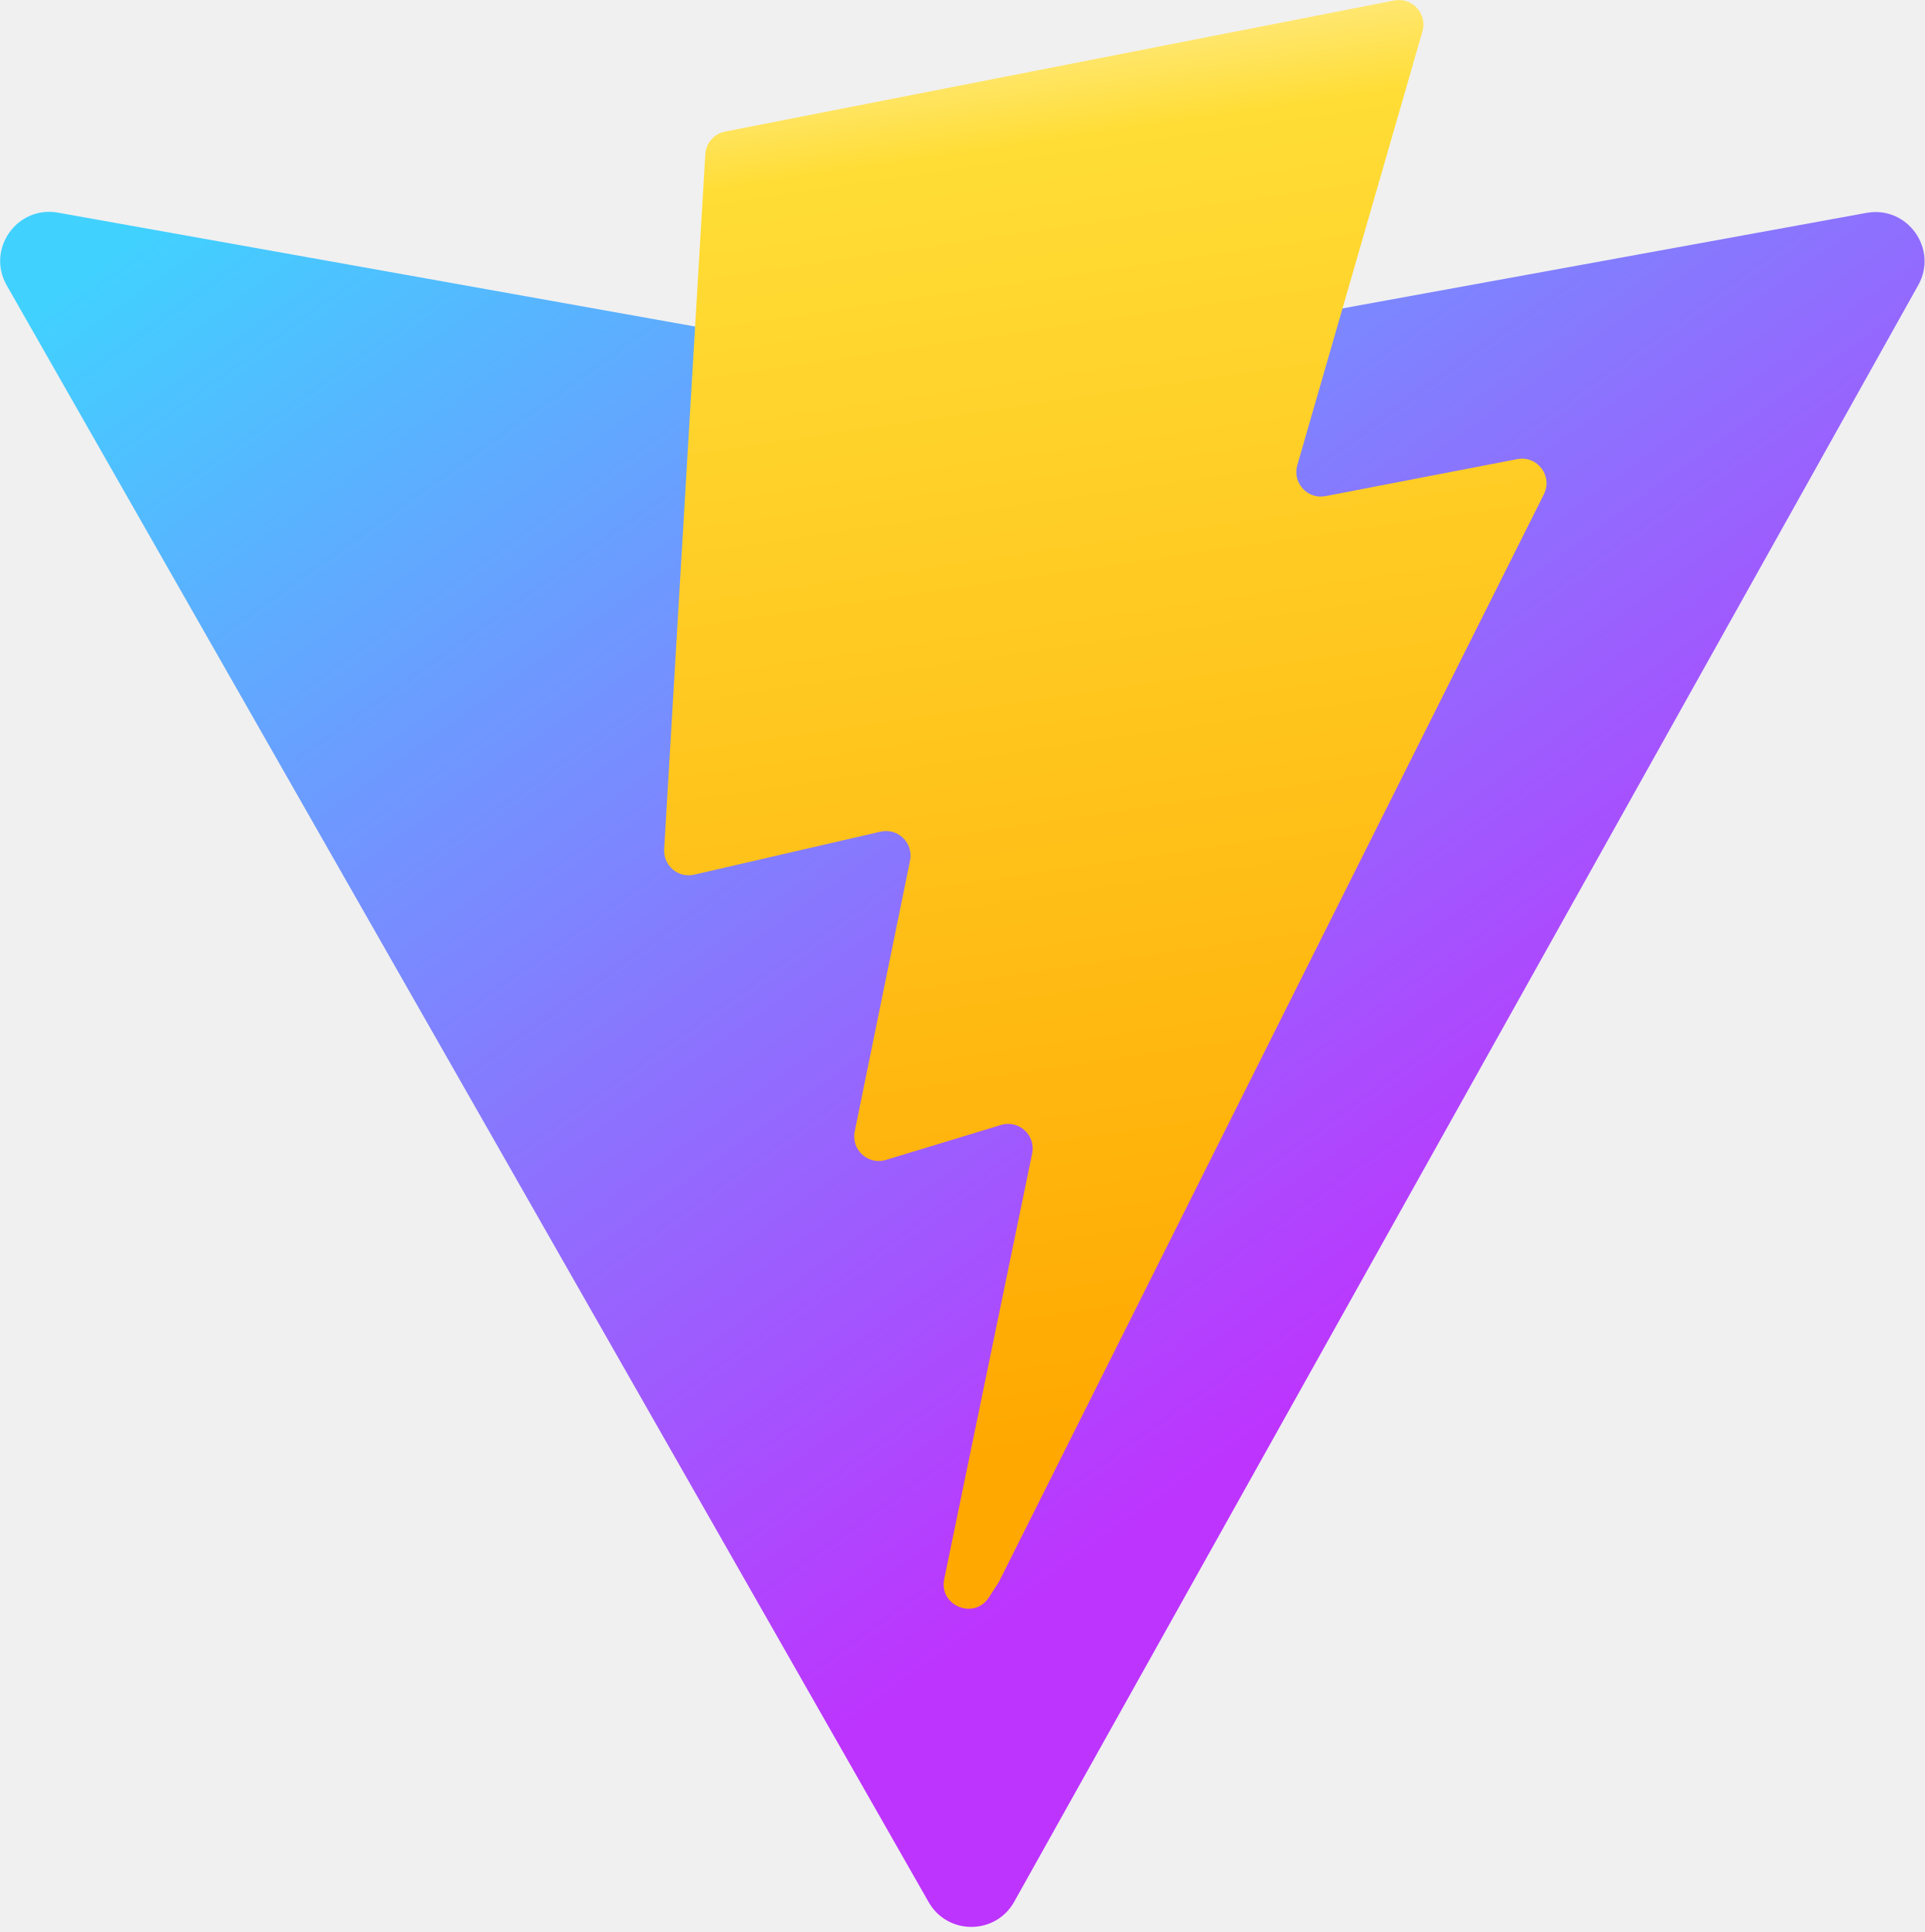
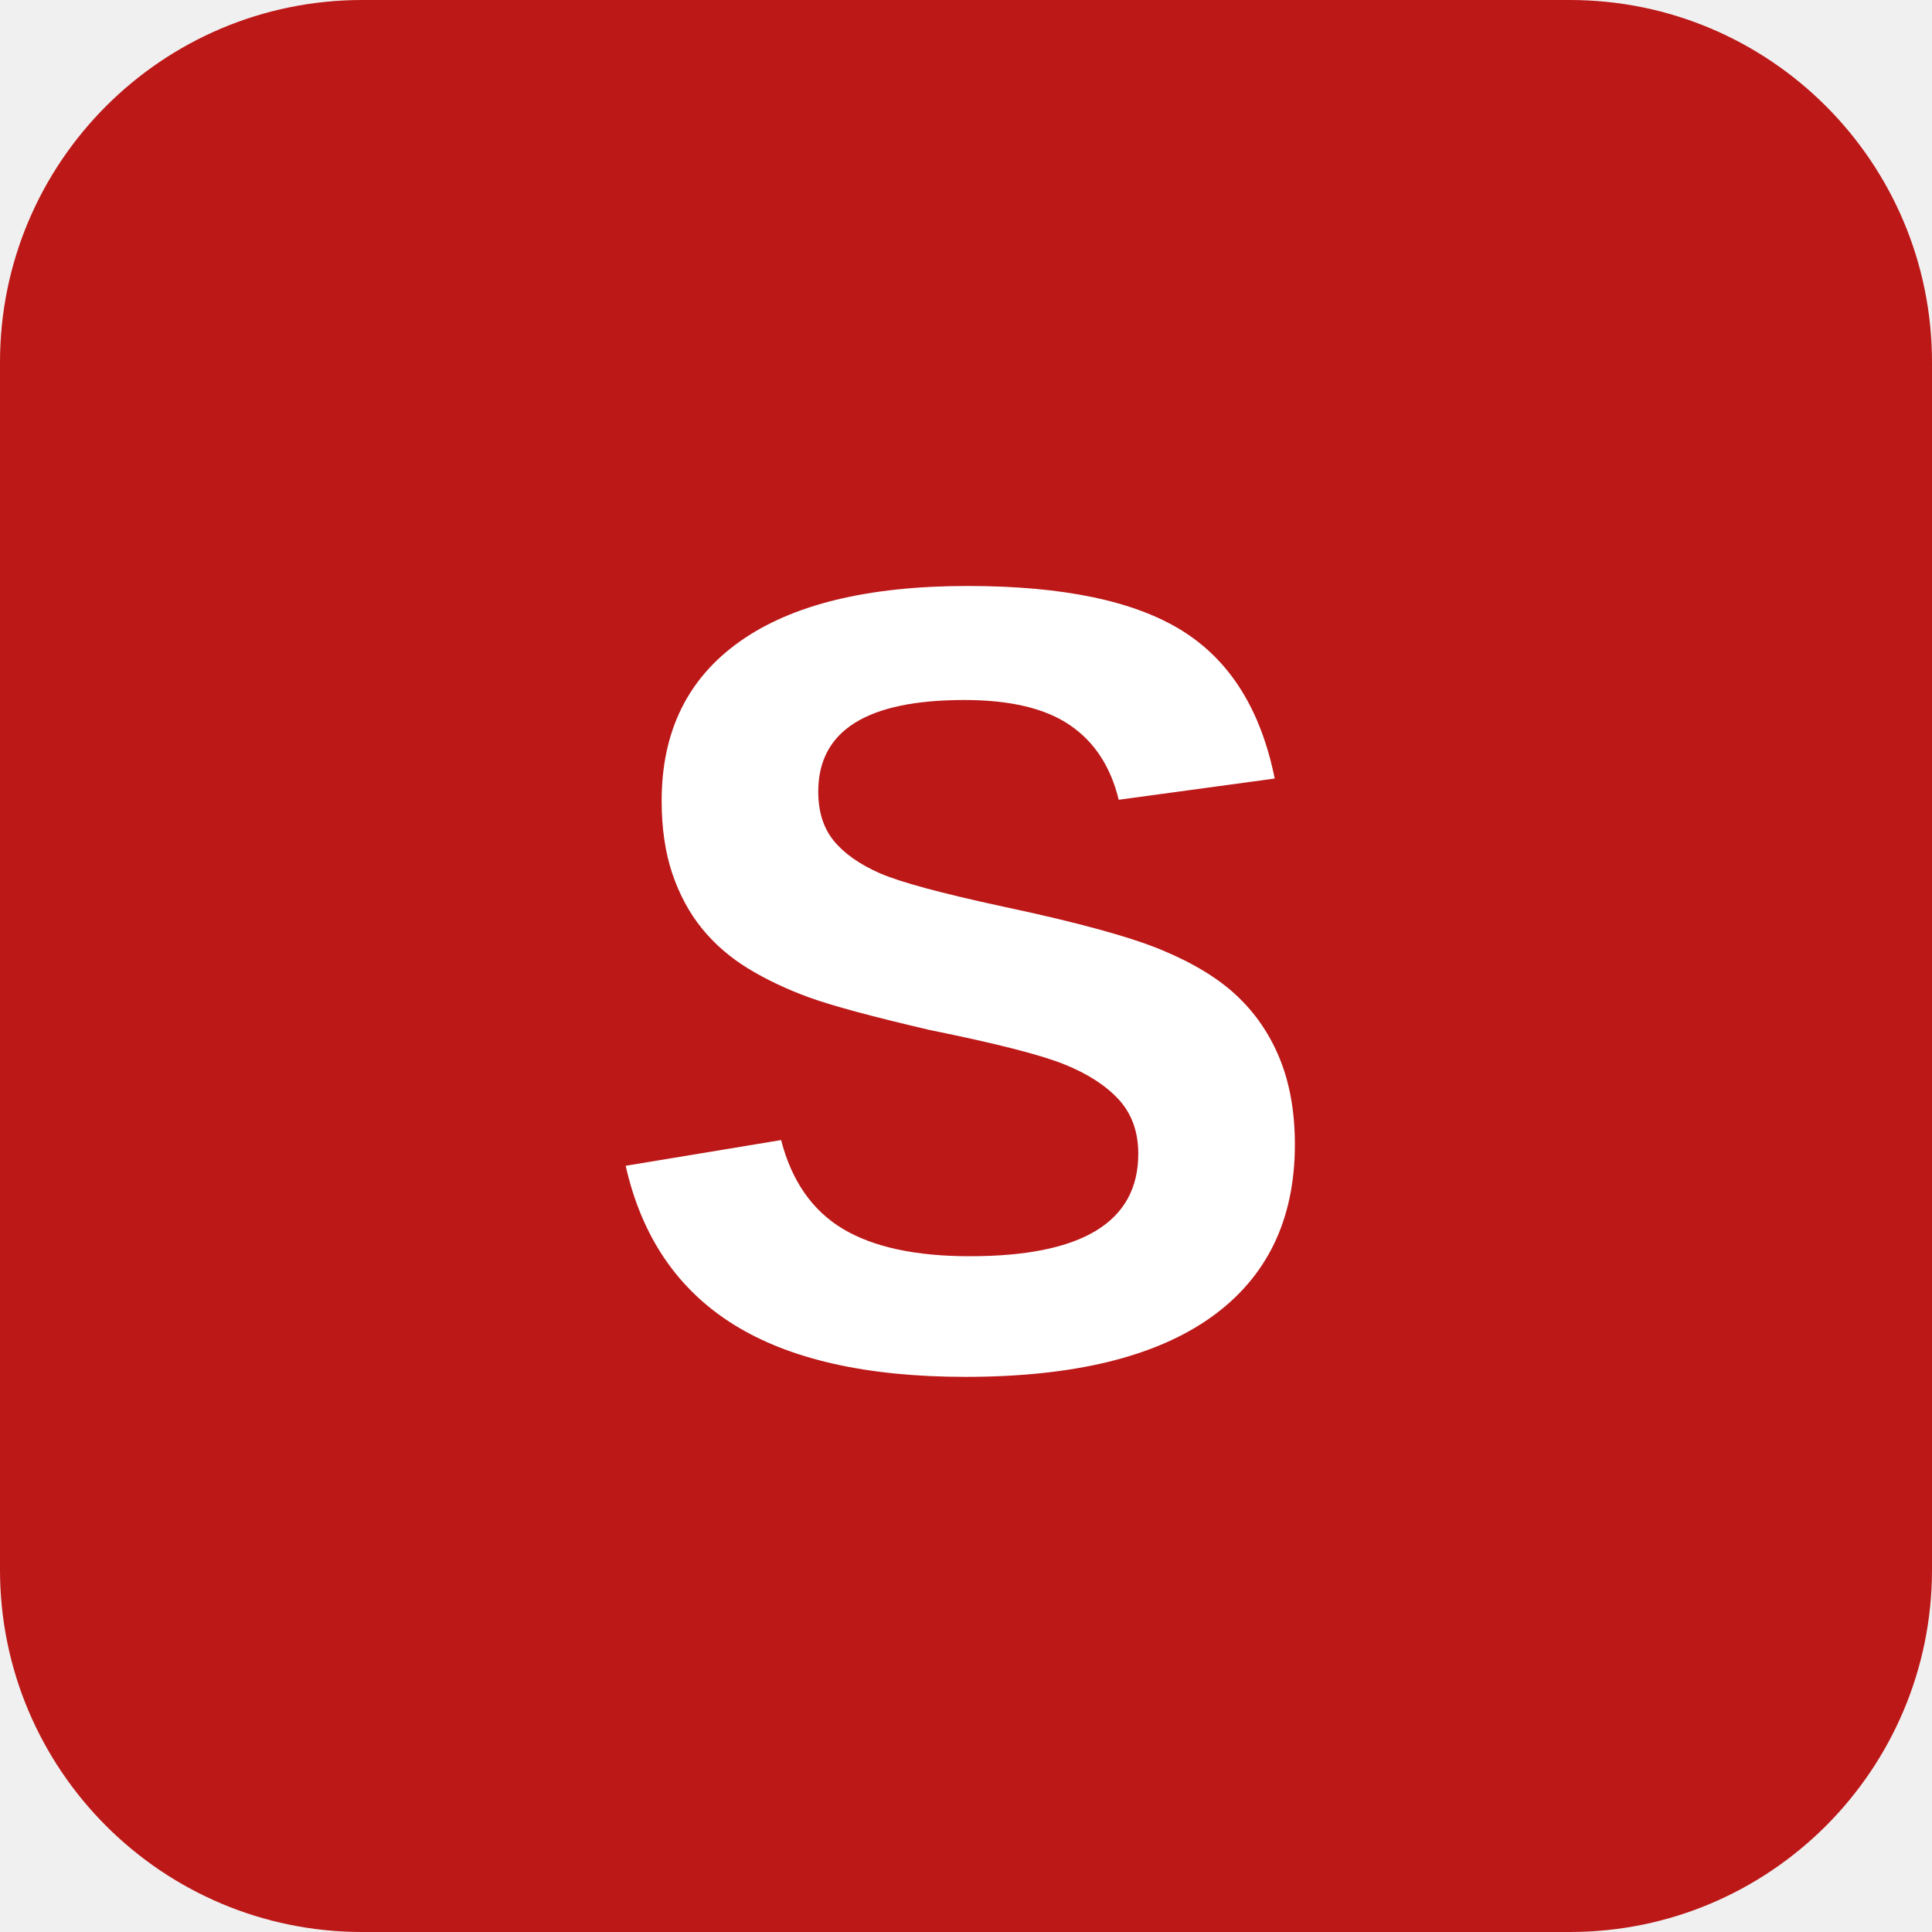
- <svg xmlns="http://www.w3.org/2000/svg" aria-hidden="true" role="img" class="iconify iconify--logos" width="31.88" height="32" preserveAspectRatio="xMidYMid meet" viewBox="0 0 256 257">
-   <defs>
-     <linearGradient id="IconifyId1813088fe1fbc01fb466" x1="-.828%" x2="57.636%" y1="7.652%" y2="78.411%">
-       <stop offset="0%" stop-color="#41D1FF" />
-       <stop offset="100%" stop-color="#BD34FE" />
-     </linearGradient>
-     <linearGradient id="IconifyId1813088fe1fbc01fb467" x1="43.376%" x2="50.316%" y1="2.242%" y2="89.03%">
-       <stop offset="0%" stop-color="#FFEA83" />
-       <stop offset="8.333%" stop-color="#FFDD35" />
-       <stop offset="100%" stop-color="#FFA800" />
-     </linearGradient>
-   </defs>
-   <path fill="url(#IconifyId1813088fe1fbc01fb466)" d="M255.153 37.938L134.897 252.976c-2.483 4.44-8.862 4.466-11.382.048L.875 37.958c-2.746-4.814 1.371-10.646 6.827-9.67l120.385 21.517a6.537 6.537 0 0 0 2.322-.004l117.867-21.483c5.438-.991 9.574 4.796 6.877 9.62Z" />
-   <path fill="url(#IconifyId1813088fe1fbc01fb467)" d="M185.432.063L96.44 17.501a3.268 3.268 0 0 0-2.634 3.014l-5.474 92.456a3.268 3.268 0 0 0 3.997 3.378l24.777-5.718c2.318-.535 4.413 1.507 3.936 3.838l-7.361 36.047c-.495 2.426 1.782 4.5 4.151 3.78l15.304-4.649c2.372-.72 4.652 1.36 4.15 3.788l-11.698 56.621c-.732 3.542 3.979 5.473 5.943 2.437l1.313-2.028l72.516-144.72c1.215-2.423-.88-5.186-3.54-4.672l-25.505 4.922c-2.396.462-4.435-1.77-3.759-4.114l16.646-57.705c.677-2.35-1.37-4.583-3.769-4.113Z" />
+ <svg xmlns="http://www.w3.org/2000/svg" viewBox="0 0 256 256">
+   <rect width="256" height="256" rx="48" fill="#bc1818" />
+   <text x="128" y="139" text-anchor="middle" dominant-baseline="middle" fill="#fff" font-family="Arial, Helvetica, sans-serif" font-size="148" font-weight="800">S</text>
</svg>
